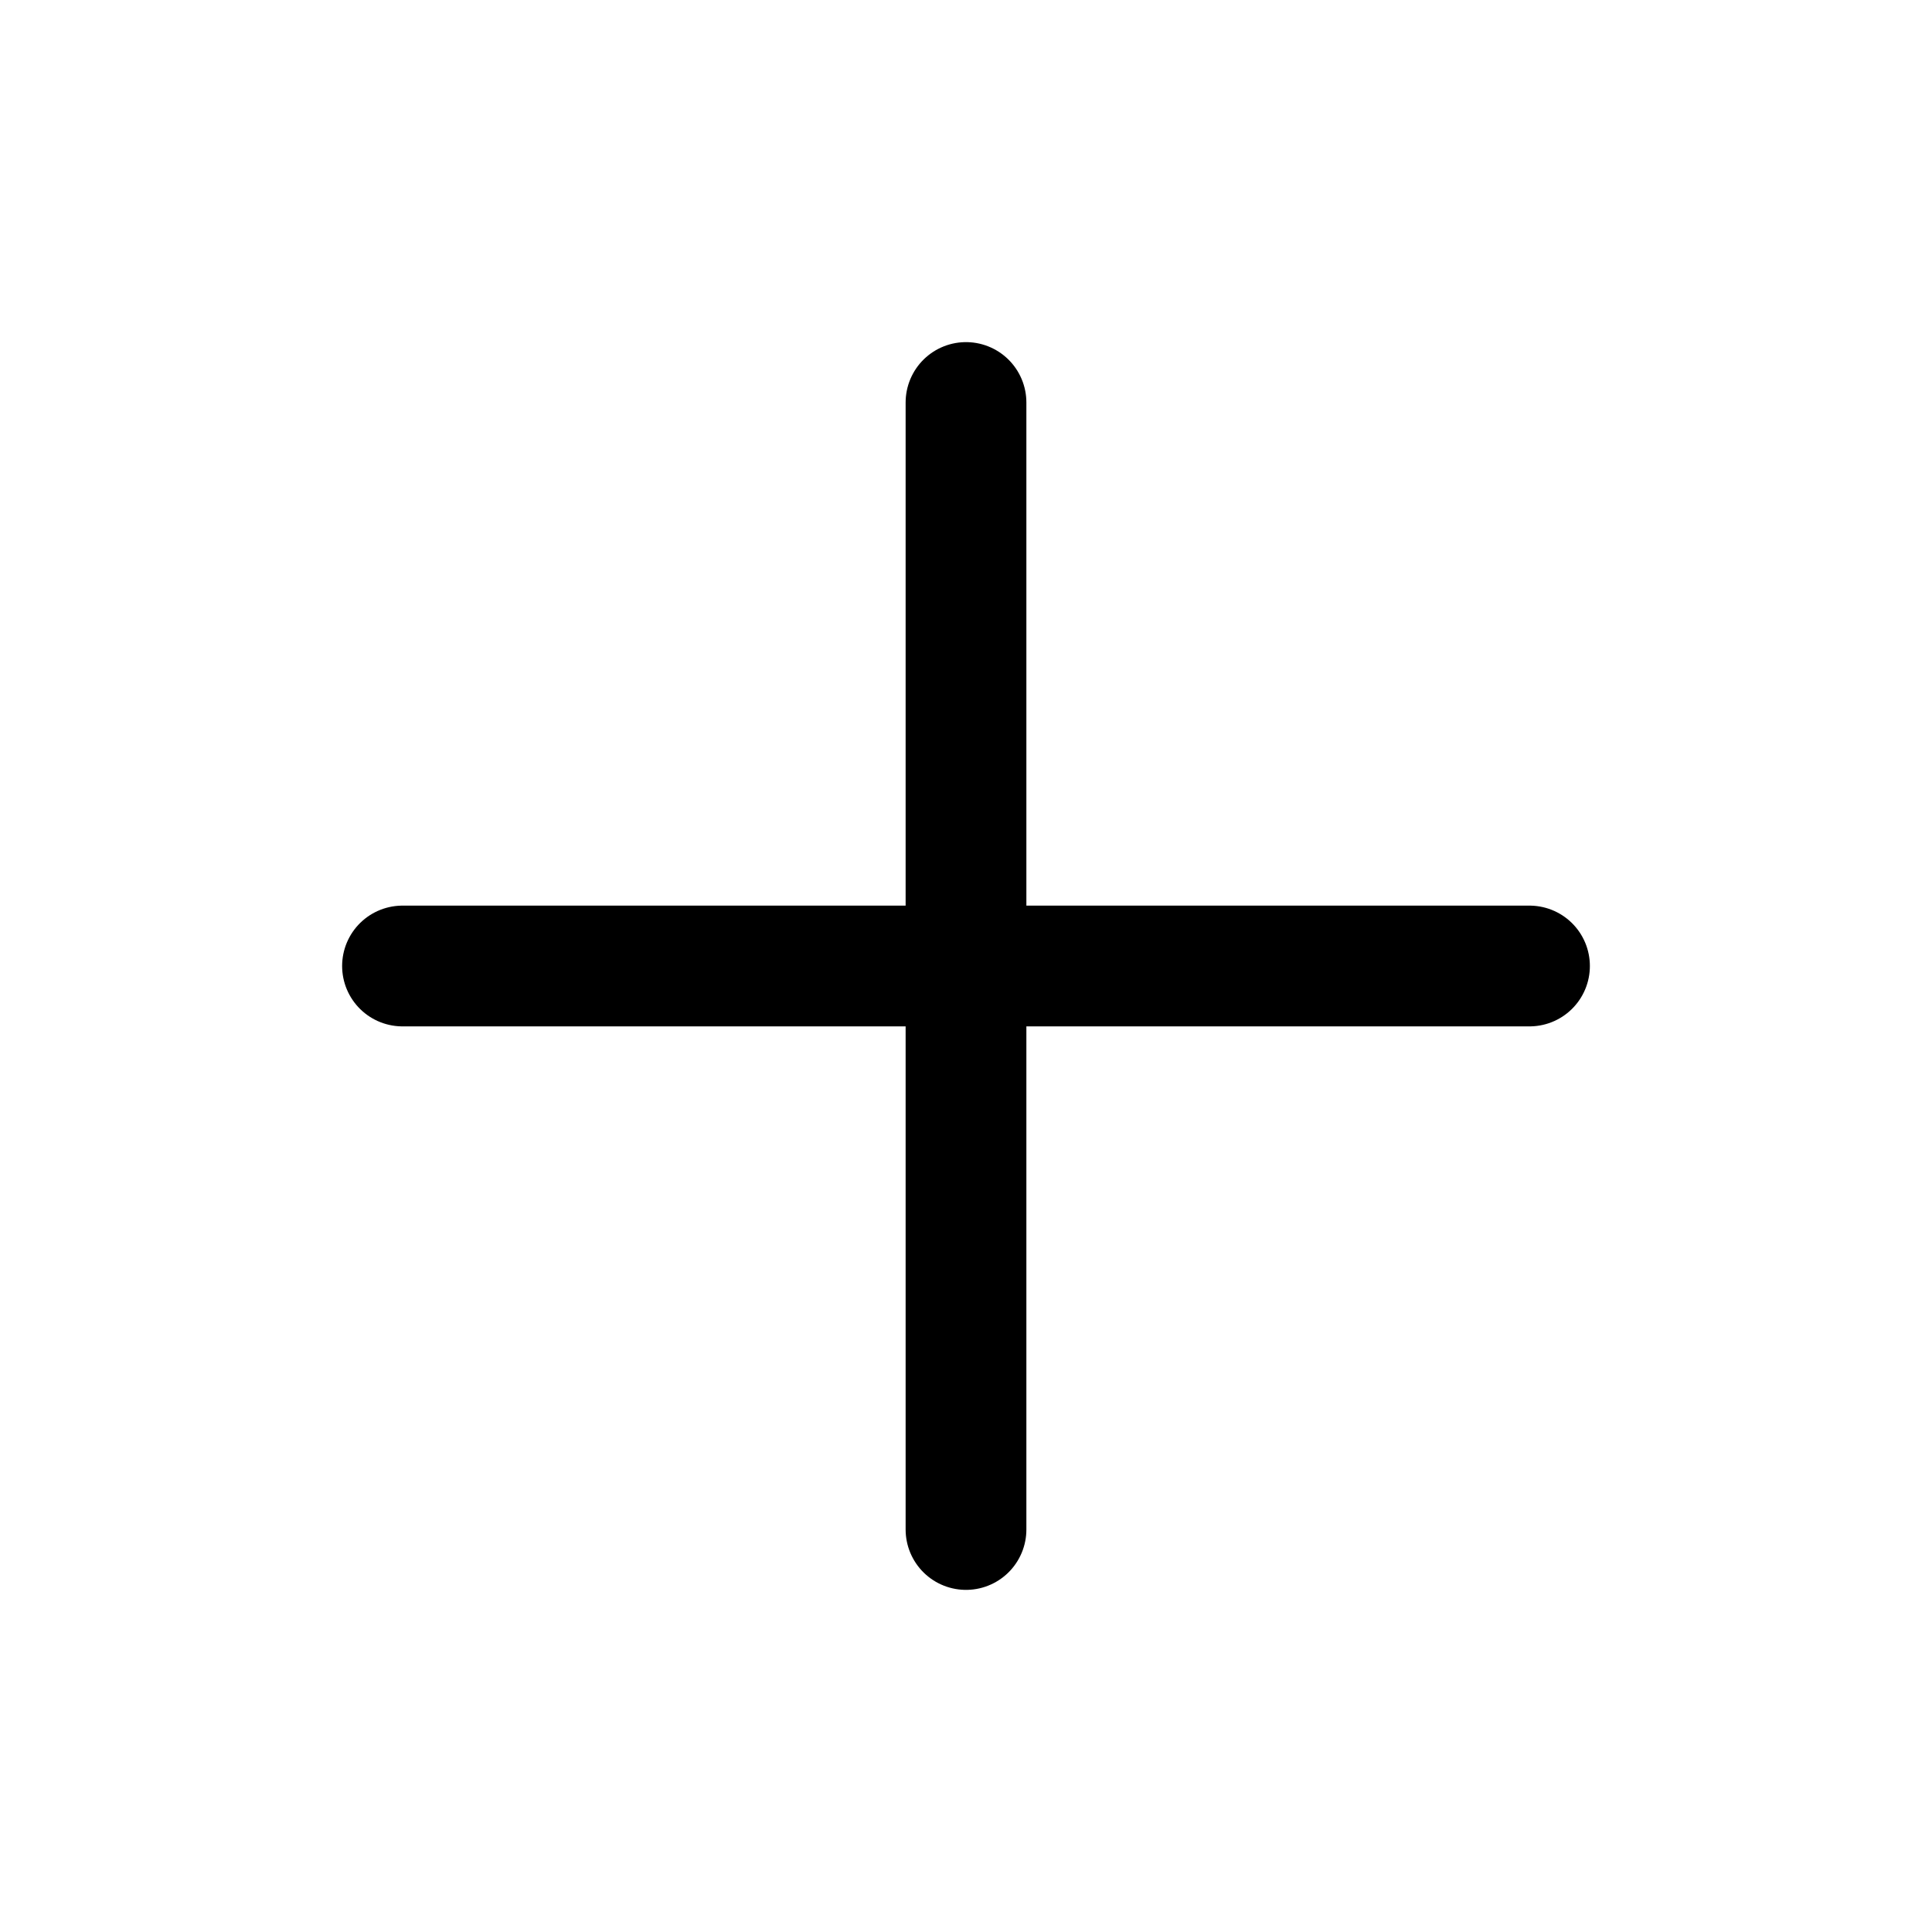
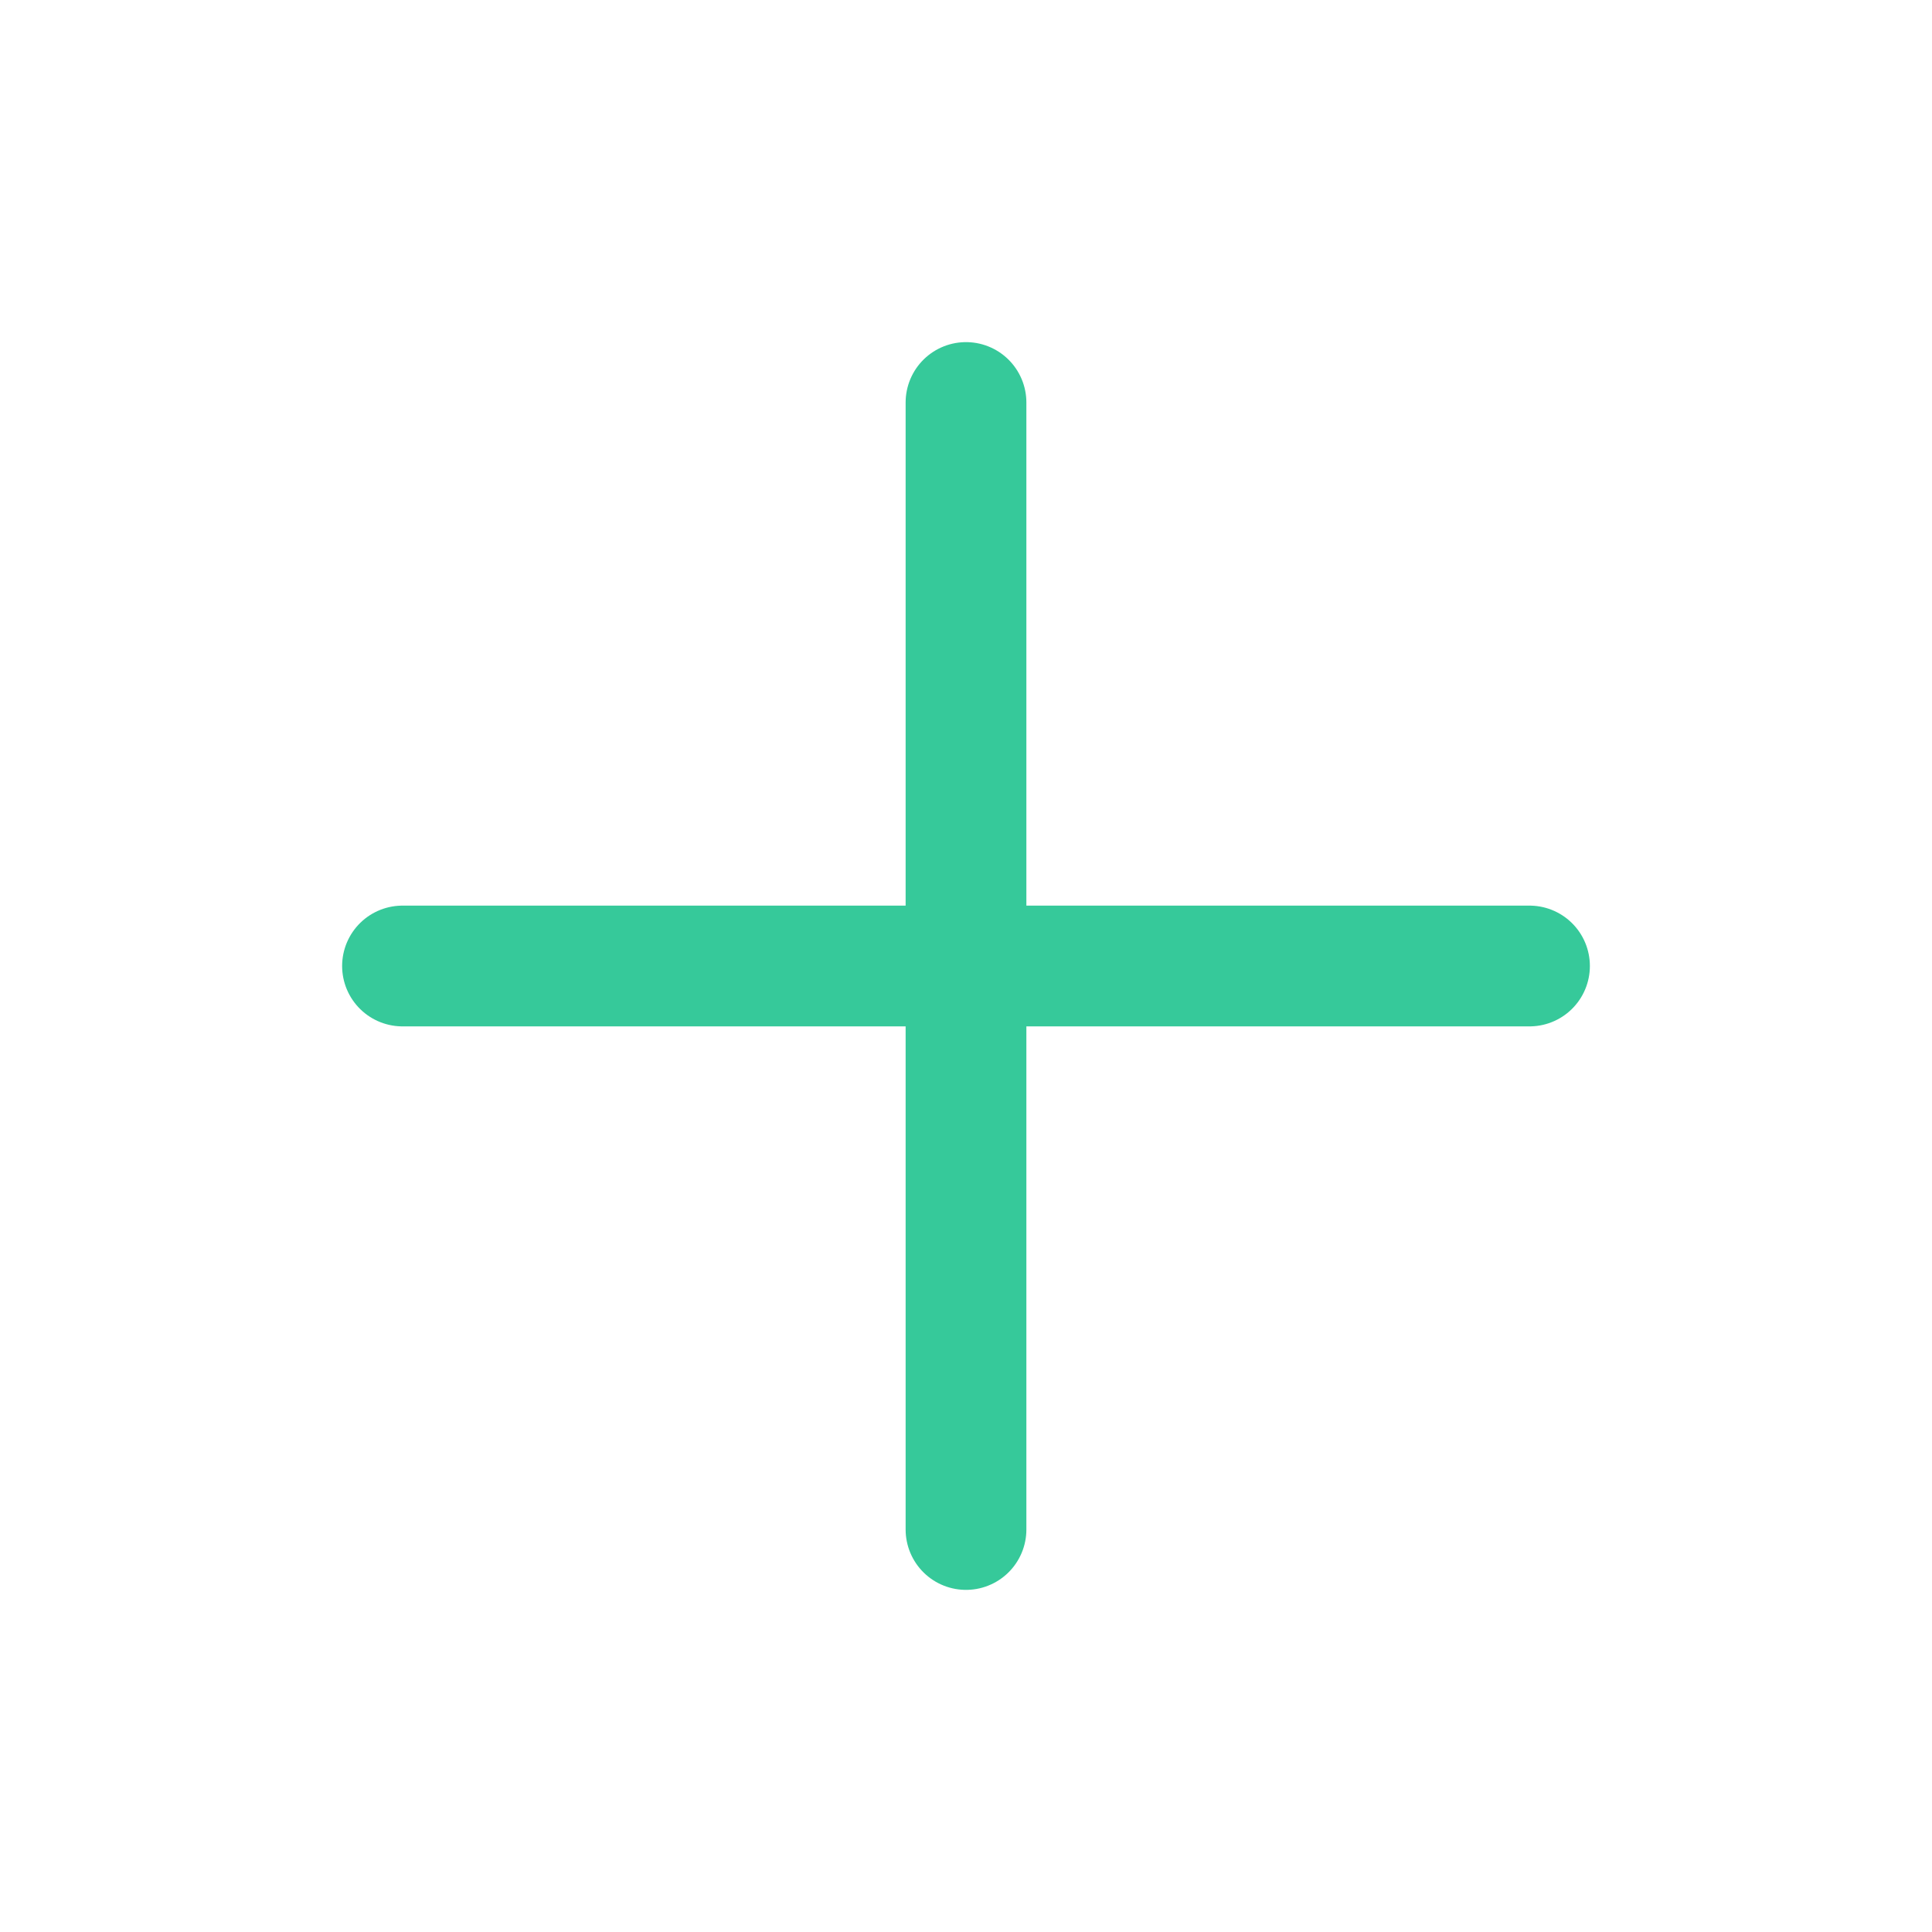
- <svg xmlns="http://www.w3.org/2000/svg" viewBox="0 0 24 24" fill="none" stroke="currentColor" stroke-width="1.5" stroke-linecap="round" stroke-linejoin="round">
+ <svg xmlns="http://www.w3.org/2000/svg" viewBox="0 0 24 24" fill="none" stroke="#36C99A" stroke-width="1.5" stroke-linecap="round" stroke-linejoin="round">
  <line x1="12" y1="5" x2="12" y2="19" />
  <line x1="5" y1="12" x2="19" y2="12" />
</svg>
